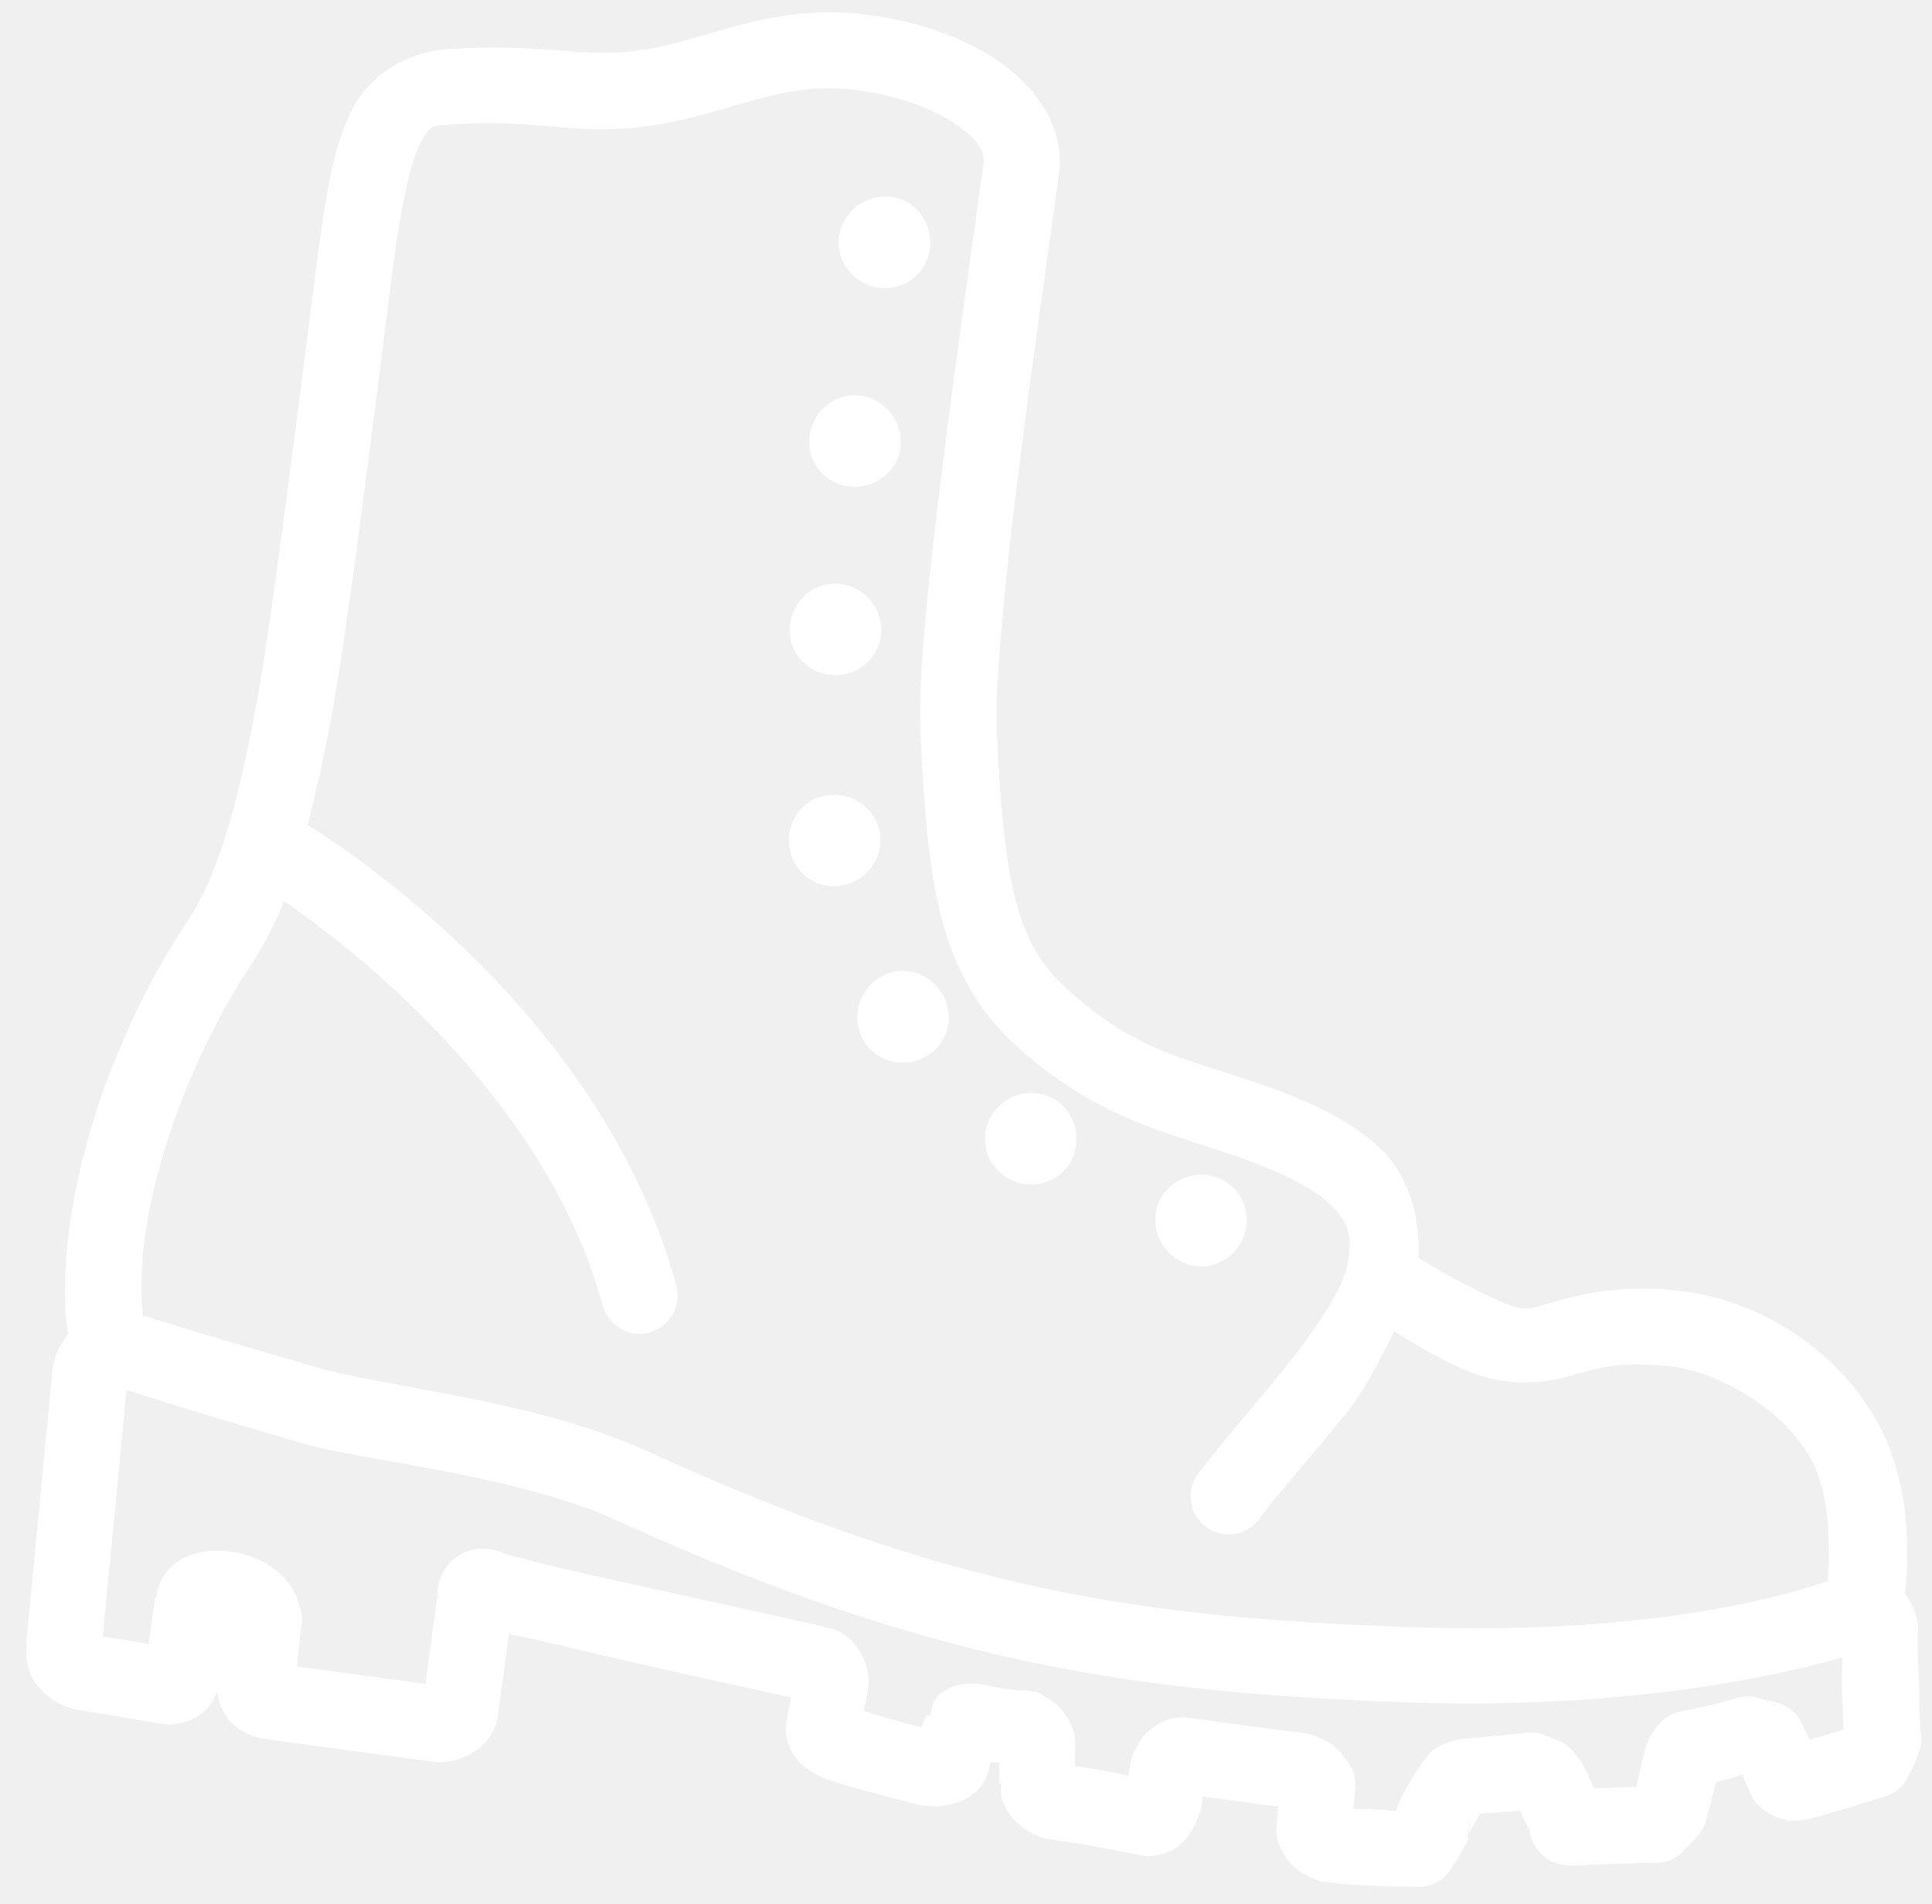
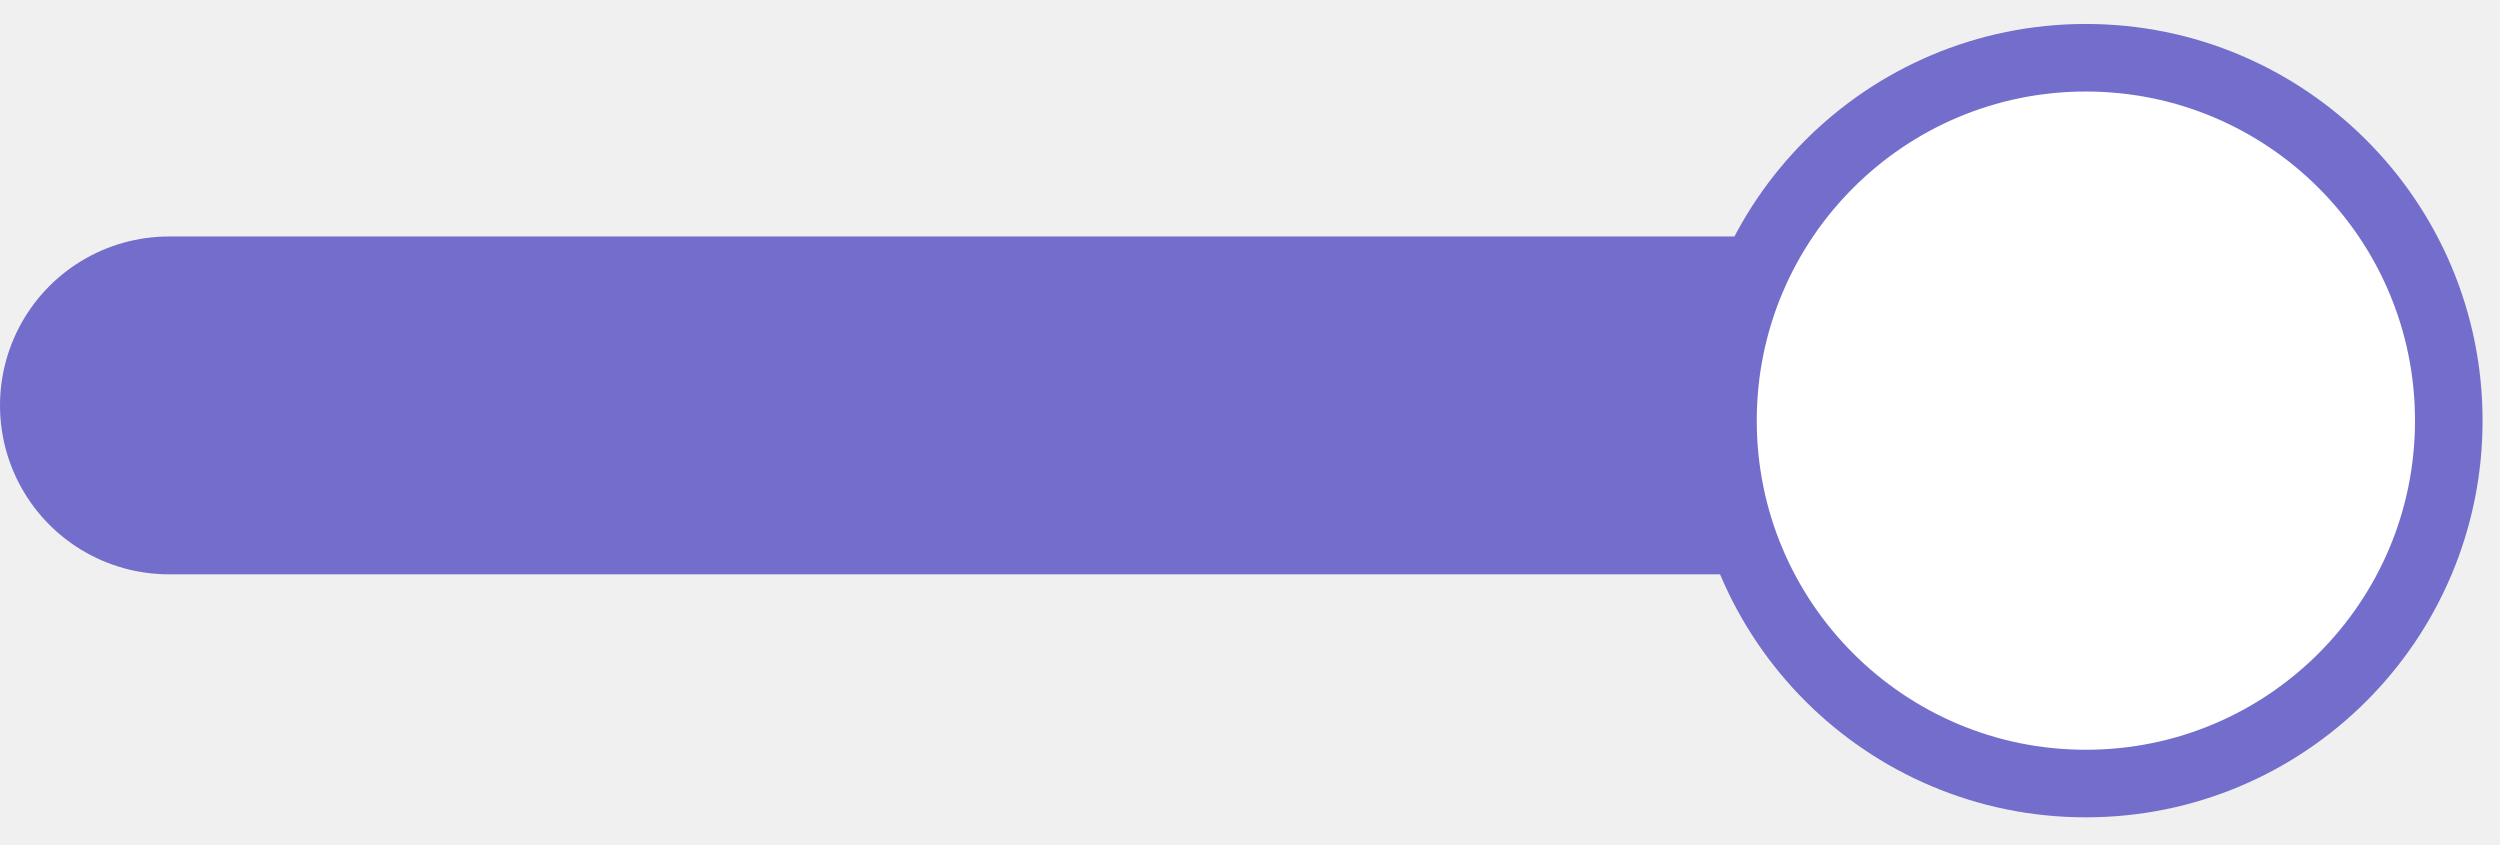
- <svg xmlns="http://www.w3.org/2000/svg" width="69" height="68" viewBox="0 0 69 68" fill="none">
-   <path d="M31.04 0.534C29.203 0.285 27.642 0.566 26.312 0.922C24.983 1.278 23.872 1.679 22.586 1.832C20.696 2.053 19.298 1.531 15.992 1.752C14.65 1.844 13.291 2.571 12.623 3.826C11.954 5.081 11.683 6.647 11.361 9.016C11.08 11.09 9.843 21.28 9.231 24.725C8.599 28.274 7.873 31.14 6.71 32.875C4.821 35.696 3.027 39.79 2.478 43.838C2.277 45.323 2.287 46.434 2.364 47.211C2.382 47.395 2.405 47.501 2.433 47.649C2.165 47.967 1.948 48.382 1.877 48.903C1.875 48.919 1.874 48.93 1.871 48.945L0.931 58.725C0.931 58.725 0.962 58.81 0.962 58.815C0.951 58.894 0.879 59.345 1.119 59.866C1.38 60.432 2.083 60.983 2.883 61.092C3.341 61.154 5.736 61.564 5.736 61.564C5.818 61.586 5.903 61.597 5.988 61.598C5.988 61.598 6.256 61.602 6.601 61.51C6.773 61.464 6.984 61.369 7.247 61.169C7.487 60.987 7.717 60.632 7.806 60.215C7.784 60.373 7.739 60.351 7.791 60.642C7.847 60.977 8.08 61.394 8.423 61.671C8.766 61.948 9.141 62.069 9.478 62.115L15.543 62.937C15.643 62.945 15.745 62.949 15.843 62.935C15.843 62.935 16.161 62.925 16.551 62.774C16.942 62.623 17.665 62.153 17.785 61.268L18.179 58.362C18.5 58.444 18.842 58.495 19.262 58.595C20.395 58.861 21.833 59.206 23.254 59.523C25.798 60.093 27.761 60.525 28.25 60.629C28.18 61.027 28.094 61.466 28.094 61.466C28.051 61.663 28.05 61.867 28.098 62.067C28.098 62.067 28.175 62.447 28.392 62.75C28.608 63.053 29.027 63.361 29.527 63.547C30.033 63.734 30.752 63.922 31.467 64.11C32.181 64.298 32.792 64.462 32.792 64.462C32.874 64.484 32.959 64.495 33.044 64.496C33.044 64.496 33.328 64.54 33.687 64.497C33.867 64.474 34.105 64.425 34.401 64.294C34.698 64.163 35.242 63.786 35.336 63.091C35.327 63.16 35.384 62.98 35.401 62.928C35.528 62.946 35.59 62.959 35.696 62.968C35.696 63.006 35.679 63.052 35.679 63.095C35.693 63.429 35.683 63.696 35.683 63.696L35.767 63.707C35.755 63.877 35.696 64.078 35.875 64.494C36.111 65.051 36.858 65.667 37.639 65.719C37.431 65.707 37.83 65.735 38.144 65.788C38.459 65.841 38.884 65.91 39.276 65.984C40.055 66.128 40.78 66.274 40.78 66.274C40.848 66.289 40.922 66.299 40.991 66.303C40.991 66.303 41.458 66.302 41.879 66.08C42.289 65.862 42.69 65.316 42.831 64.751L42.873 64.757C42.875 64.746 42.878 64.725 42.879 64.715C42.928 64.469 42.928 64.394 42.953 64.167C43.386 64.22 43.727 64.277 44.259 64.344C44.707 64.4 45.143 64.464 45.48 64.51C45.586 64.524 45.555 64.515 45.649 64.533L45.582 65.339C45.575 65.627 45.655 65.906 45.816 66.142C45.816 66.142 46.039 66.757 46.929 67.108C47.325 67.269 47.329 67.205 47.471 67.225C47.613 67.244 47.764 67.275 47.934 67.287C48.274 67.312 48.693 67.342 49.083 67.357C49.866 67.394 50.58 67.389 50.58 67.389C51.016 67.416 51.437 67.237 51.718 66.9C51.718 66.9 51.877 66.675 52.039 66.429C52.12 66.306 52.182 66.164 52.271 65.988C52.315 65.898 52.394 65.828 52.443 65.669C52.451 65.648 52.409 65.562 52.418 65.537C52.462 65.403 52.5 65.167 52.425 64.851C52.501 65.156 52.493 65.338 52.477 65.416C52.466 65.457 52.474 65.48 52.465 65.5C52.517 65.395 52.593 65.233 52.697 65.06C52.779 64.926 52.794 64.896 52.863 64.782C53.383 64.74 53.88 64.716 54.293 64.676C54.331 64.751 54.353 64.823 54.391 64.903C54.507 65.15 54.583 65.267 54.628 65.365C54.638 65.452 54.619 65.433 54.648 65.539C54.714 65.762 54.847 66.081 55.182 66.34C55.517 66.6 56.007 66.661 56.344 66.627C56.268 66.638 56.533 66.615 56.819 66.605C57.104 66.596 57.46 66.58 57.81 66.568C58.505 66.544 59.187 66.54 59.187 66.54C59.531 66.528 59.856 66.39 60.097 66.149L60.599 65.617C60.768 65.436 60.889 65.216 60.943 64.977L61.294 63.652C61.466 63.611 61.65 63.556 61.828 63.51C62.044 63.459 62.063 63.435 62.23 63.393L62.523 64.076C62.625 64.31 62.791 64.51 63.002 64.656C63.002 64.656 63.177 64.787 63.4 64.882C63.623 64.976 63.94 65.094 64.501 64.988C64.853 64.923 64.899 64.903 65.167 64.821C65.435 64.739 65.736 64.657 66.061 64.556C66.704 64.359 67.314 64.169 67.314 64.169C67.633 64.073 67.902 63.868 68.079 63.586C68.079 63.586 68.186 63.397 68.311 63.146C68.371 63.02 68.443 62.842 68.505 62.658C68.568 62.473 68.684 62.29 68.583 61.767C68.58 61.751 68.592 61.742 68.589 61.725C68.58 61.633 68.562 61.491 68.556 61.335C68.54 61.016 68.555 60.595 68.542 60.175C68.529 59.755 68.492 59.316 68.491 58.967C68.49 58.619 68.495 58.308 68.487 58.366C68.559 57.797 68.317 57.287 68.038 56.933C68.181 55.644 68.272 53.078 67.1 50.887C65.607 48.1 62.663 46.366 59.859 46.088C57.627 45.865 56.178 46.307 55.336 46.547C54.494 46.786 54.428 46.879 53.303 46.357C52.007 45.757 51.092 45.188 50.667 44.927C50.719 43.352 50.267 41.903 49.232 40.958C47.93 39.768 46.177 39.096 44.334 38.492C41.813 37.668 40.408 37.359 38.23 35.434C37.229 34.553 36.693 33.682 36.302 32.256C35.911 30.831 35.727 28.822 35.597 26.07C35.527 24.565 35.896 20.664 36.396 16.7C36.896 12.736 37.495 8.598 37.818 6.214C38.042 4.561 37.022 3.146 35.74 2.243C34.458 1.34 32.83 0.776 31.04 0.534ZM30.674 3.229C32.101 3.423 33.4 3.92 34.193 4.478C34.986 5.036 35.177 5.448 35.123 5.848C34.803 8.201 34.2 12.376 33.695 16.377C33.19 20.377 32.777 24.128 32.875 26.216C33.009 29.022 33.174 31.162 33.674 32.972C34.174 34.782 35.046 36.257 36.411 37.461C38.958 39.709 41.082 40.292 43.511 41.083C45.226 41.642 46.675 42.262 47.419 42.942C48.144 43.603 48.383 44.135 48.079 45.348C48.069 45.384 48.078 45.396 48.068 45.432C48.046 45.472 48.025 45.512 48.008 45.553C47.789 46.257 46.953 47.522 45.94 48.789C44.893 50.1 43.736 51.396 42.907 52.495C42.545 52.87 42.428 53.416 42.603 53.907C42.783 54.398 43.224 54.741 43.742 54.796C44.265 54.85 44.765 54.602 45.04 54.157C45.739 53.233 46.95 51.891 48.068 50.493C48.817 49.554 49.276 48.539 49.796 47.553C50.435 47.935 50.944 48.299 52.149 48.859C53.758 49.603 55.146 49.41 56.1 49.138C57.054 48.865 57.758 48.612 59.578 48.794C61.355 48.971 63.736 50.35 64.698 52.148C65.413 53.483 65.34 55.484 65.27 56.472C64.285 56.815 59.365 58.464 50.165 58.111C40.912 57.757 34.219 56.903 23.097 51.824C21.108 50.916 18.779 50.343 16.622 49.917C14.466 49.49 12.456 49.169 11.403 48.866C6.473 47.43 5.416 47.083 5.097 46.981C5.096 46.949 5.109 46.972 5.103 46.939C5.049 46.385 4.999 45.488 5.174 44.204C5.646 40.719 7.334 36.895 8.987 34.428C9.444 33.744 9.821 32.986 10.149 32.183C12.506 33.822 19.488 39.143 21.527 46.636C21.724 47.36 22.476 47.789 23.199 47.592C23.923 47.395 24.352 46.644 24.155 45.92C21.529 36.268 12.394 30.338 10.989 29.467C11.338 28.12 11.644 26.693 11.915 25.174C12.576 21.447 13.794 11.319 14.057 9.382C14.367 7.092 14.708 5.685 15.024 5.095C15.34 4.505 15.363 4.492 16.185 4.438C19.118 4.24 20.438 4.827 22.906 4.534C24.54 4.343 25.838 3.865 27.028 3.549C28.218 3.234 29.295 3.042 30.674 3.229ZM31.831 7.032C30.936 6.91 30.087 7.556 29.966 8.451C29.845 9.346 30.496 10.153 31.391 10.274C32.286 10.396 33.087 9.786 33.209 8.891C33.33 7.996 32.726 7.153 31.831 7.032ZM30.739 14.132C29.845 14.01 29.038 14.662 28.916 15.557C28.795 16.452 29.405 17.253 30.3 17.375C31.195 17.496 32.038 16.892 32.159 15.997C32.281 15.102 31.634 14.253 30.739 14.132ZM30.042 20.857C29.147 20.735 28.34 21.387 28.219 22.282C28.098 23.177 28.707 23.978 29.602 24.099C30.497 24.221 31.34 23.617 31.462 22.722C31.583 21.827 30.937 20.978 30.042 20.857ZM30.005 28.4C29.11 28.279 28.309 28.888 28.188 29.783C28.067 30.678 28.671 31.521 29.566 31.643C30.46 31.764 31.309 31.118 31.431 30.223C31.552 29.328 30.9 28.521 30.005 28.4ZM32.454 34.694C31.559 34.572 30.752 35.224 30.631 36.119C30.51 37.014 31.119 37.815 32.014 37.937C32.909 38.058 33.752 37.454 33.874 36.559C33.995 35.664 33.349 34.815 32.454 34.694ZM37.053 39.049C36.158 38.927 35.309 39.574 35.188 40.468C35.066 41.364 35.718 42.17 36.613 42.292C37.508 42.413 38.309 41.803 38.431 40.908C38.552 40.013 37.948 39.17 37.053 39.049ZM43.133 41.975C42.238 41.853 41.394 42.458 41.273 43.352C41.152 44.247 41.798 45.096 42.693 45.218C43.588 45.339 44.394 44.687 44.516 43.792C44.637 42.897 44.027 42.096 43.133 41.975ZM4.521 49.648C5.425 49.937 6.997 50.445 10.659 51.51C12.067 51.92 14 52.177 16.088 52.589C18.177 53.001 20.381 53.552 21.991 54.29C33.39 59.493 40.682 60.439 50.058 60.799C57.935 61.101 63.465 59.862 65.8 59.203C65.797 59.54 65.771 59.896 65.784 60.273C65.8 60.709 65.816 61.14 65.835 61.48C65.84 61.599 65.833 61.689 65.837 61.781C65.612 61.852 65.551 61.871 65.255 61.959C65.037 62.026 64.832 62.074 64.631 62.132L64.363 61.581C64.19 61.193 63.848 60.911 63.438 60.812L62.733 60.631C62.52 60.581 62.301 60.578 62.09 60.629C62.09 60.629 61.62 60.775 61.154 60.889C60.922 60.943 60.707 60.983 60.536 61.019C60.448 61.034 60.342 61.068 60.314 61.075C59.983 61.1 59.676 61.23 59.505 61.351C59.285 61.509 59.185 61.651 59.105 61.769C58.944 62.004 58.878 62.135 58.82 62.288C58.709 62.589 58.656 62.866 58.656 62.866L58.44 63.823C58.182 63.831 58.084 63.839 57.707 63.852C57.432 63.863 57.185 63.867 56.932 63.876C56.904 63.807 56.898 63.807 56.865 63.738C56.786 63.566 56.713 63.396 56.633 63.235C56.553 63.074 56.553 63.031 56.317 62.72C55.916 62.194 55.656 62.175 55.459 62.089C55.261 62.003 55.133 61.959 55.133 61.959C54.959 61.898 54.77 61.872 54.586 61.885C54.586 61.885 52.559 62.087 52.369 62.099C52.028 62.122 51.699 62.217 51.433 62.358C51.301 62.426 51.202 62.482 51.104 62.571C51.007 62.659 50.896 62.843 50.896 62.843C50.878 62.856 50.866 62.865 50.848 62.879C50.848 62.879 50.603 63.226 50.361 63.628C50.242 63.826 50.119 64.061 50.017 64.267C49.965 64.368 49.937 64.455 49.886 64.593C49.878 64.613 49.883 64.657 49.875 64.677C49.608 64.668 49.537 64.642 49.196 64.628C48.892 64.613 48.602 64.617 48.342 64.598L48.408 63.792C48.418 63.445 48.297 63.107 48.065 62.845C48.065 62.845 47.736 62.189 46.73 61.934C46.404 61.853 46.204 61.863 45.846 61.815C45.488 61.766 45.078 61.705 44.624 61.649C43.723 61.537 42.756 61.395 42.434 61.352C41.961 61.288 41.508 61.462 41.235 61.661C40.961 61.86 40.789 62.062 40.686 62.23C40.475 62.56 40.384 62.875 40.384 62.875C40.362 62.958 40.35 63.042 40.349 63.128C40.349 63.128 40.323 63.322 40.309 63.423C40.069 63.379 40.055 63.361 39.768 63.306C39.37 63.231 38.967 63.165 38.636 63.11C38.532 63.09 38.457 63.091 38.384 63.076C38.384 63.033 38.395 63.034 38.395 62.991C38.382 62.695 38.411 62.238 38.385 62.432C38.455 61.917 38.215 61.471 38.034 61.227C37.853 60.982 37.685 60.831 37.544 60.731C37.259 60.537 37.025 60.447 37.025 60.447C36.86 60.392 36.692 60.369 36.519 60.378C36.519 60.378 35.896 60.347 35.382 60.224C34.827 60.09 34.188 60.056 33.635 60.459C33.266 60.73 33.29 61.023 33.22 61.303L33.099 61.244C33.099 61.244 32.99 61.459 32.91 61.69C32.666 61.63 32.567 61.611 32.163 61.503C31.636 61.362 31.184 61.215 30.844 61.109C30.917 60.733 31.001 60.546 31.024 60.105C31.061 59.354 30.534 58.612 30.104 58.35C29.742 58.129 29.505 58.14 29.405 58.127L29.41 58.084C29.41 58.084 29.289 58.068 29.284 58.067C29.165 58.04 26.593 57.472 23.83 56.856C22.415 56.541 20.986 56.239 19.875 55.976C19.319 55.842 18.85 55.709 18.508 55.619C18.337 55.575 18.185 55.549 18.092 55.52C17.736 55.343 17.166 55.196 16.601 55.447C16.037 55.697 15.777 56.187 15.689 56.481C15.574 56.856 15.634 56.924 15.651 57.076L15.609 57.07L15.192 60.145C14.339 60.029 11.902 59.699 10.602 59.522C10.674 58.867 10.771 57.958 10.771 57.958C10.784 57.901 10.791 57.848 10.794 57.79C10.794 57.79 10.731 57.186 10.389 56.663C10.047 56.139 9.37 55.64 8.493 55.462C7.596 55.281 6.713 55.424 6.158 55.917C5.64 56.378 5.584 56.992 5.571 57.081L5.529 57.076L5.518 57.16C5.507 57.244 5.404 58.002 5.307 58.718C4.751 58.621 4.263 58.544 3.67 58.453L4.521 49.648Z" fill="white" />
+ <svg xmlns="http://www.w3.org/2000/svg" width="74" height="25" viewBox="0 0 74 25" fill="none">
+   <path d="M5 12H63" stroke="#736ECC" stroke-width="10" stroke-linecap="round" />
+   <circle cx="61.742" cy="12.451" r="10.742" fill="white" stroke="#736ECC" stroke-width="2" />
</svg>
